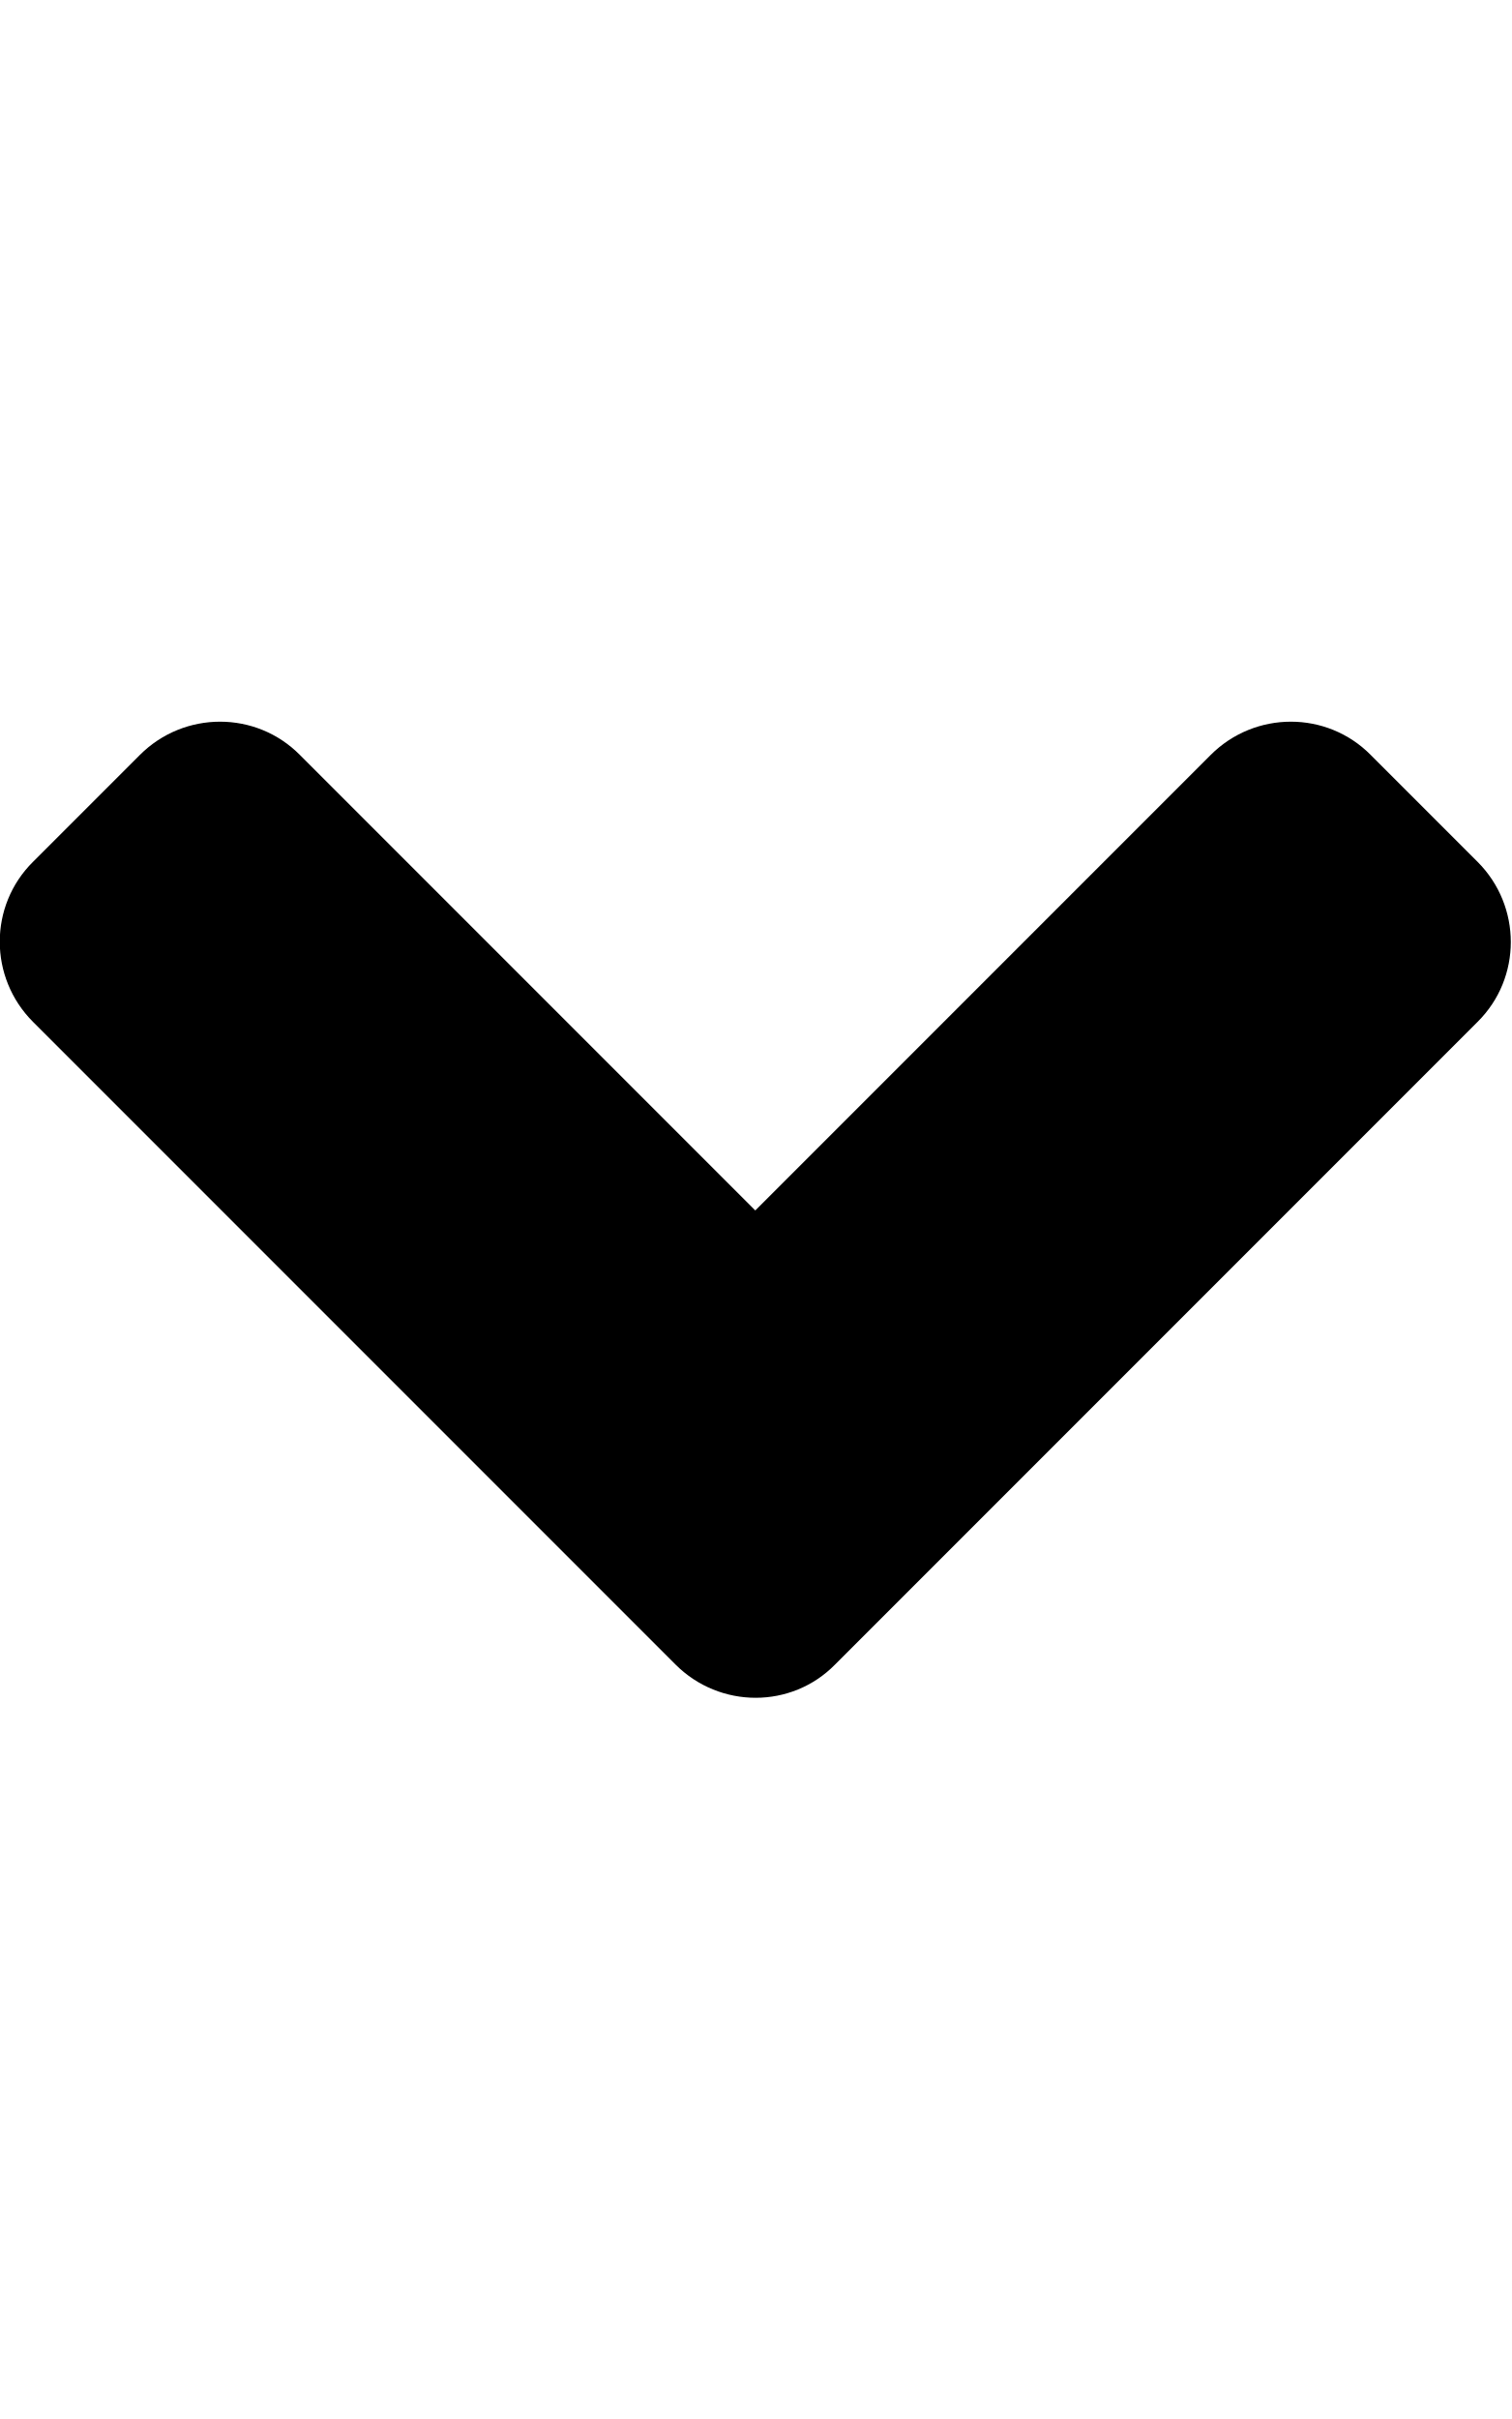
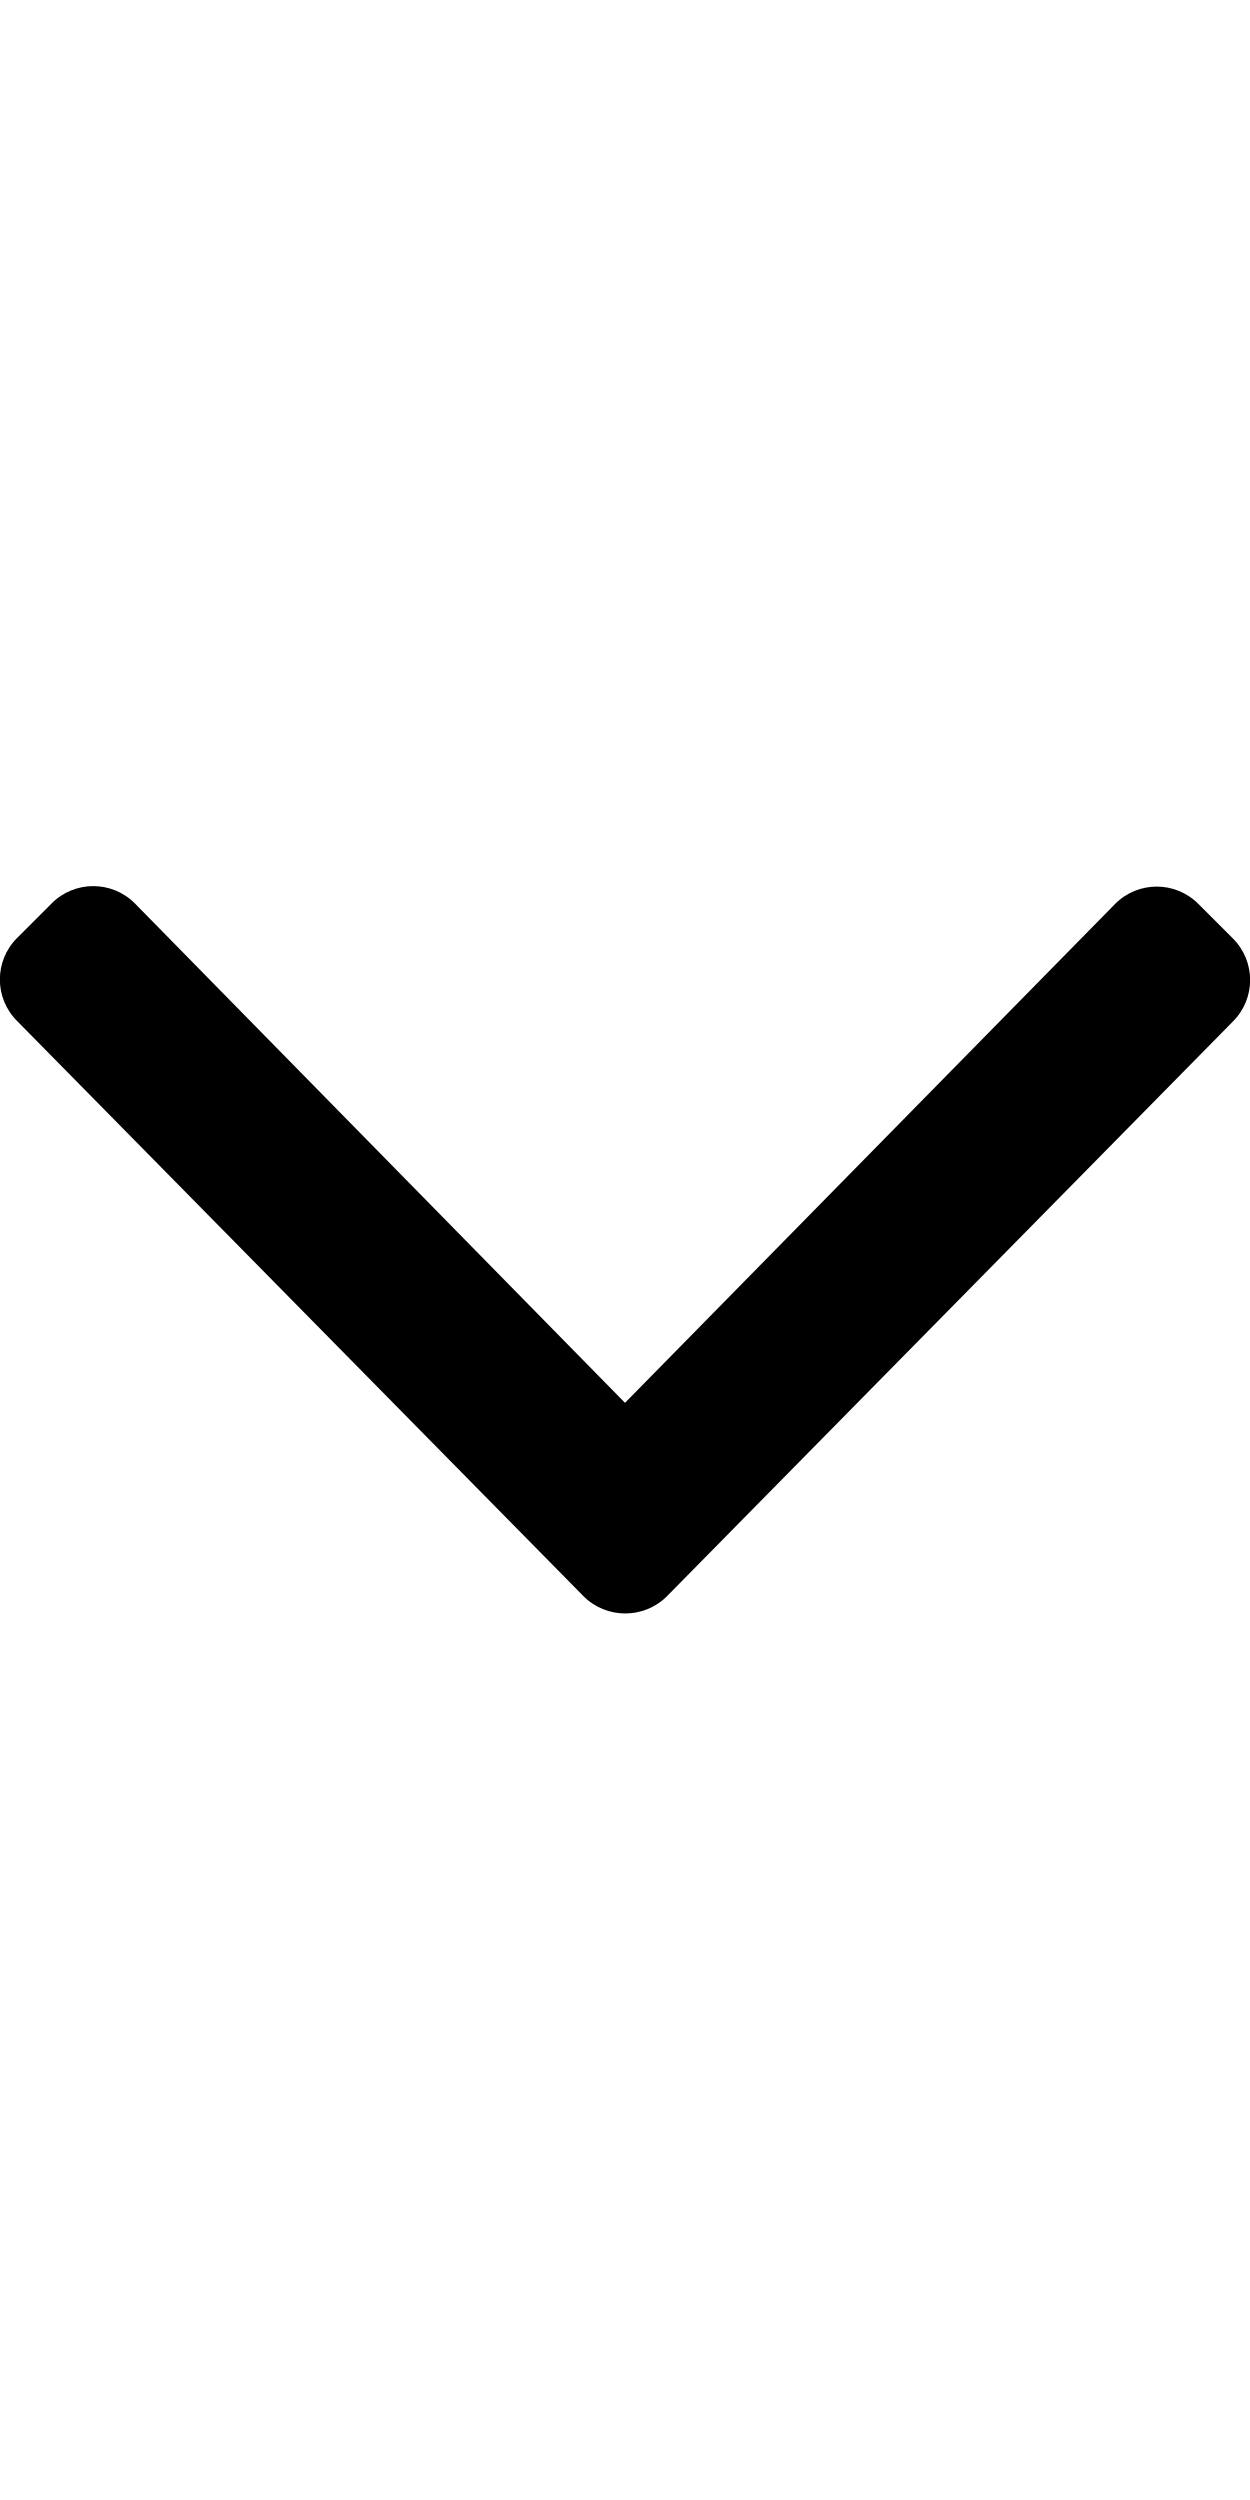
- <svg xmlns="http://www.w3.org/2000/svg" width="320" height="512" class="svg-inline--fa fa-angle-down fa-w-10 fa-2x" focusable="false" aria-hidden="true">
-   <g>
-     <path id="svg_1" d="m143,352.3l-136,-136c-9.4,-9.4 -9.4,-24.6 0,-33.9l22.6,-22.6c9.4,-9.4 24.6,-9.4 33.9,0l96.4,96.4l96.4,-96.4c9.4,-9.4 24.6,-9.4 33.9,0l22.6,22.6c9.4,9.4 9.4,24.6 0,33.9l-136,136c-9.2,9.4 -24.4,9.4 -33.8,0z" fill="currentColor" />
-   </g>
+ <svg xmlns="http://www.w3.org/2000/svg" aria-hidden="true" focusable="false" data-icon="angle-down" role="img" viewBox="0 0 256 512">
+   <path fill="currentColor" d="M119.5 326.9L3.5 209.1c-4.7-4.7-4.7-12.3 0-17l7.1-7.1c4.7-4.7 12.3-4.7 17 0L128 287.3l100.4-102.2c4.7-4.7 12.3-4.7 17 0l7.1 7.1c4.7 4.7 4.7 12.3 0 17L136.5 327c-4.7 4.6-12.3 4.6-17-.1z" />
</svg>
